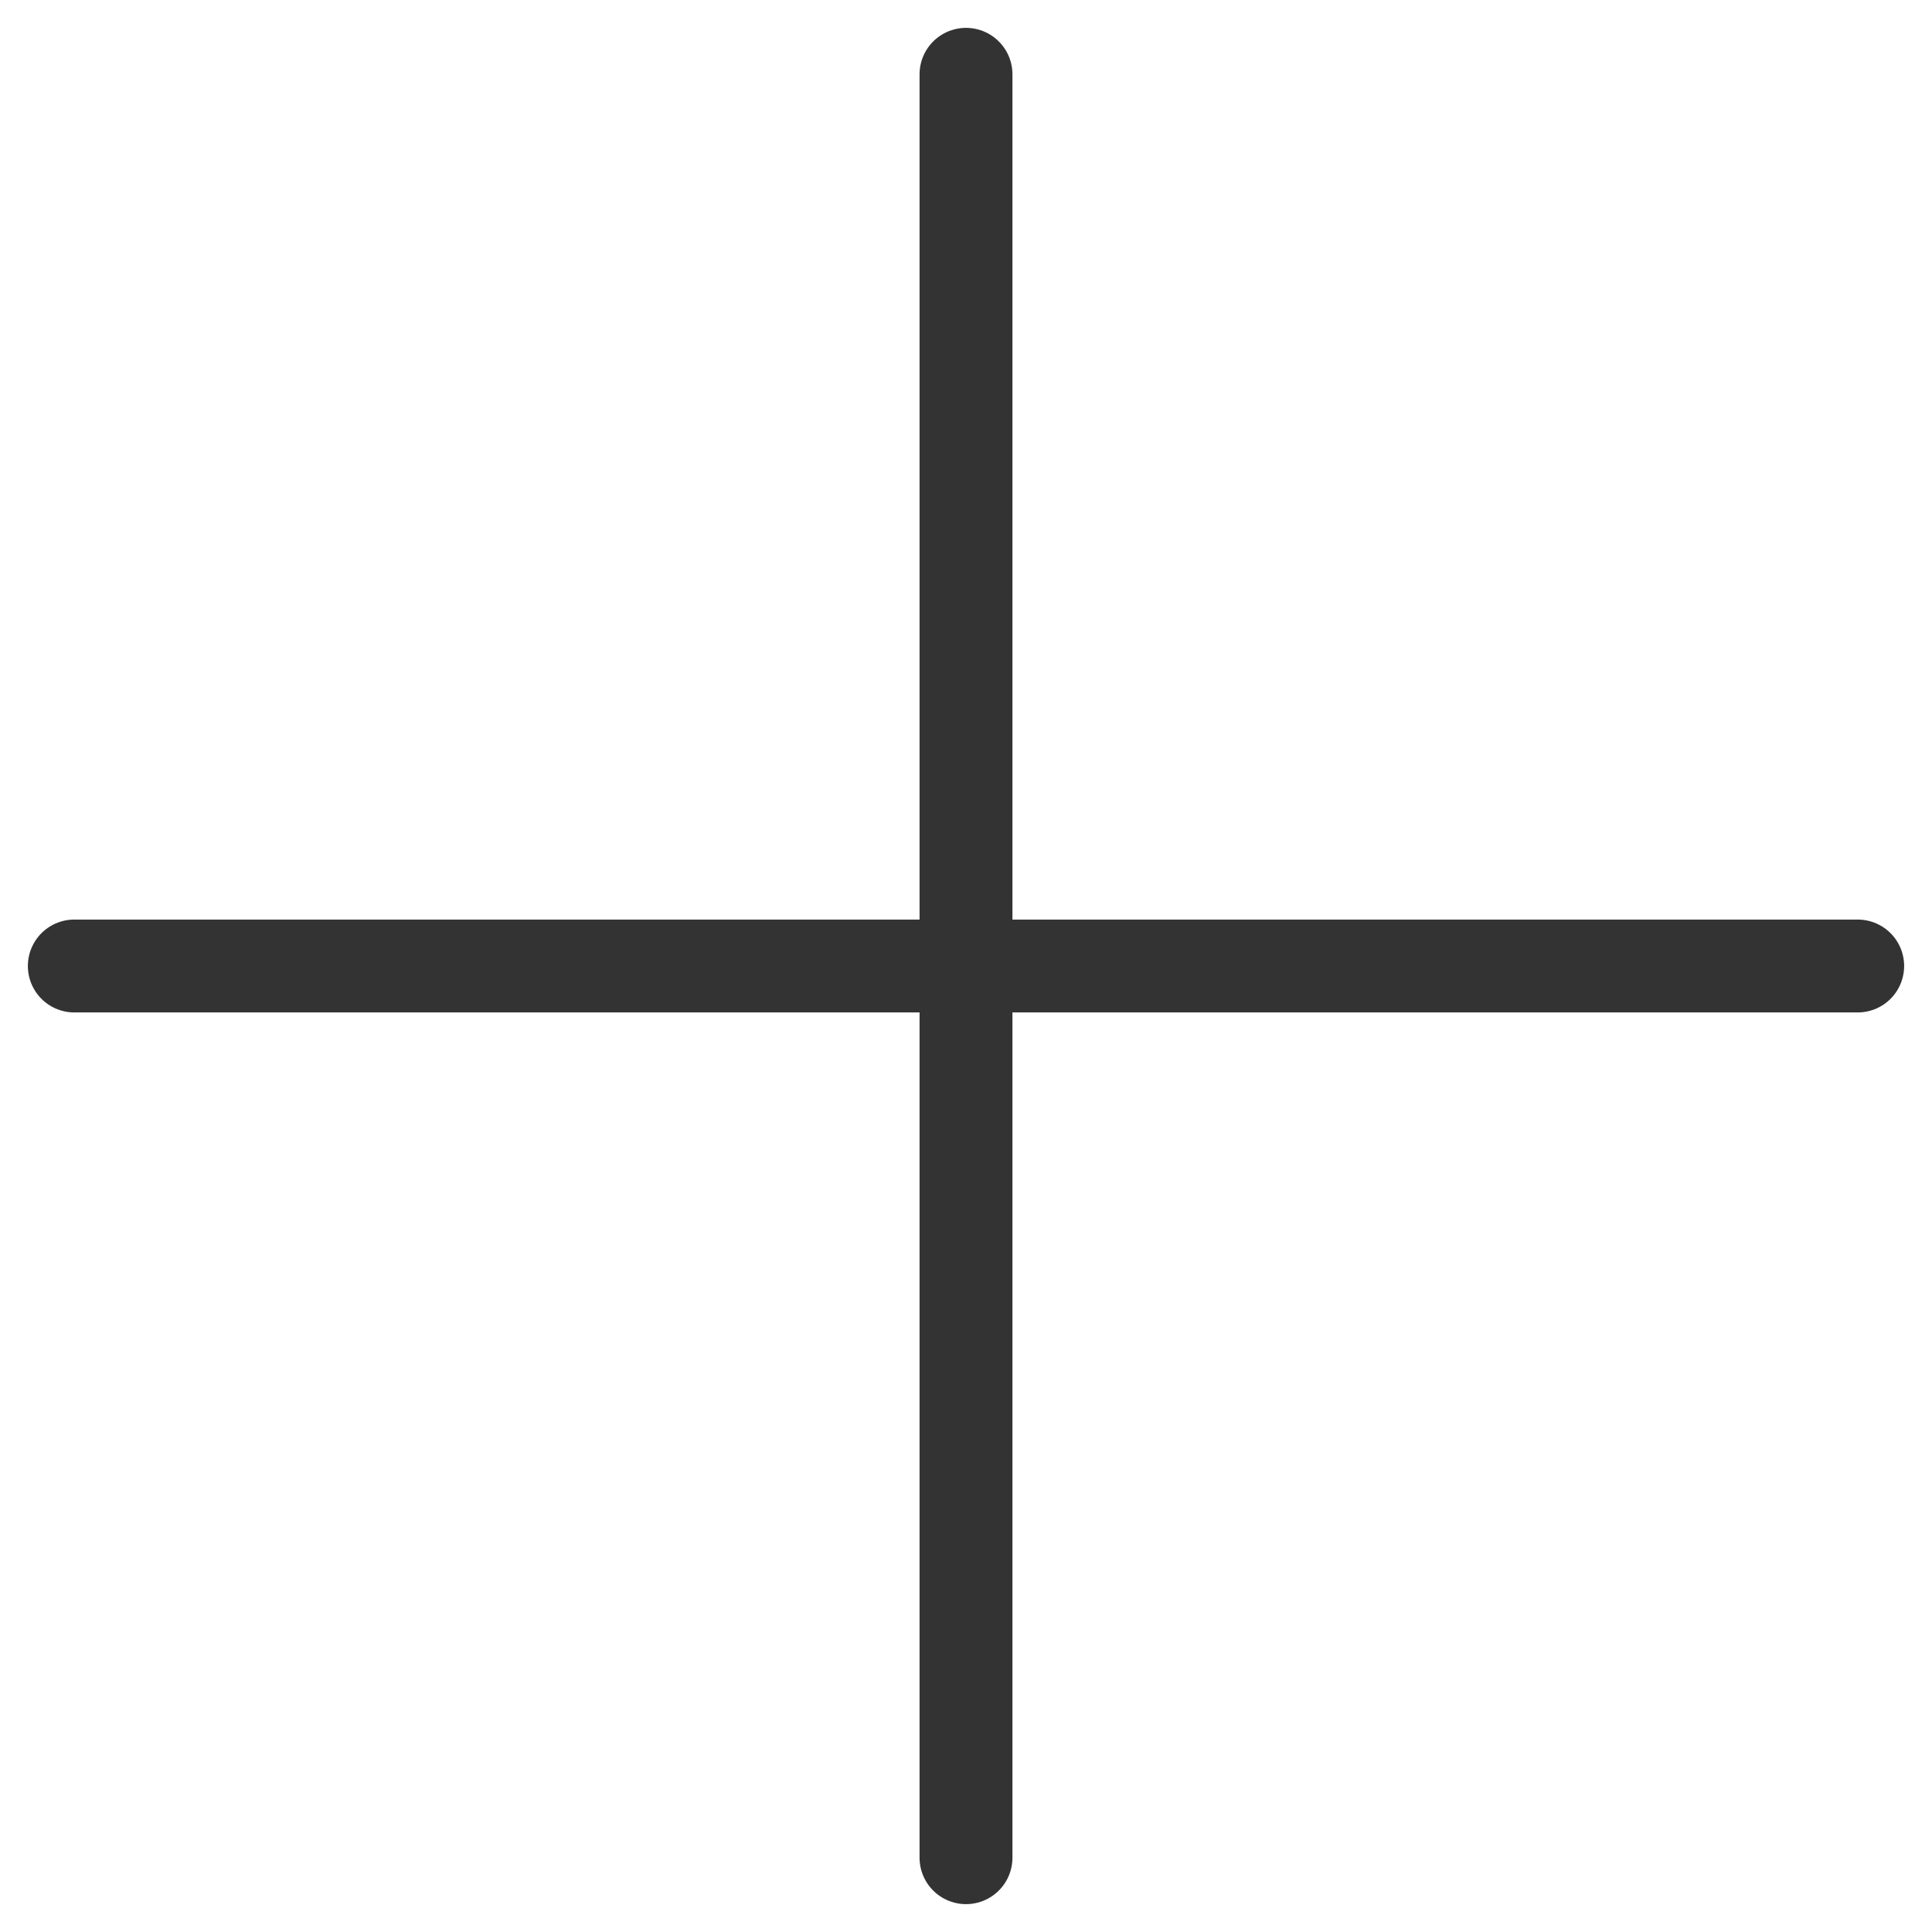
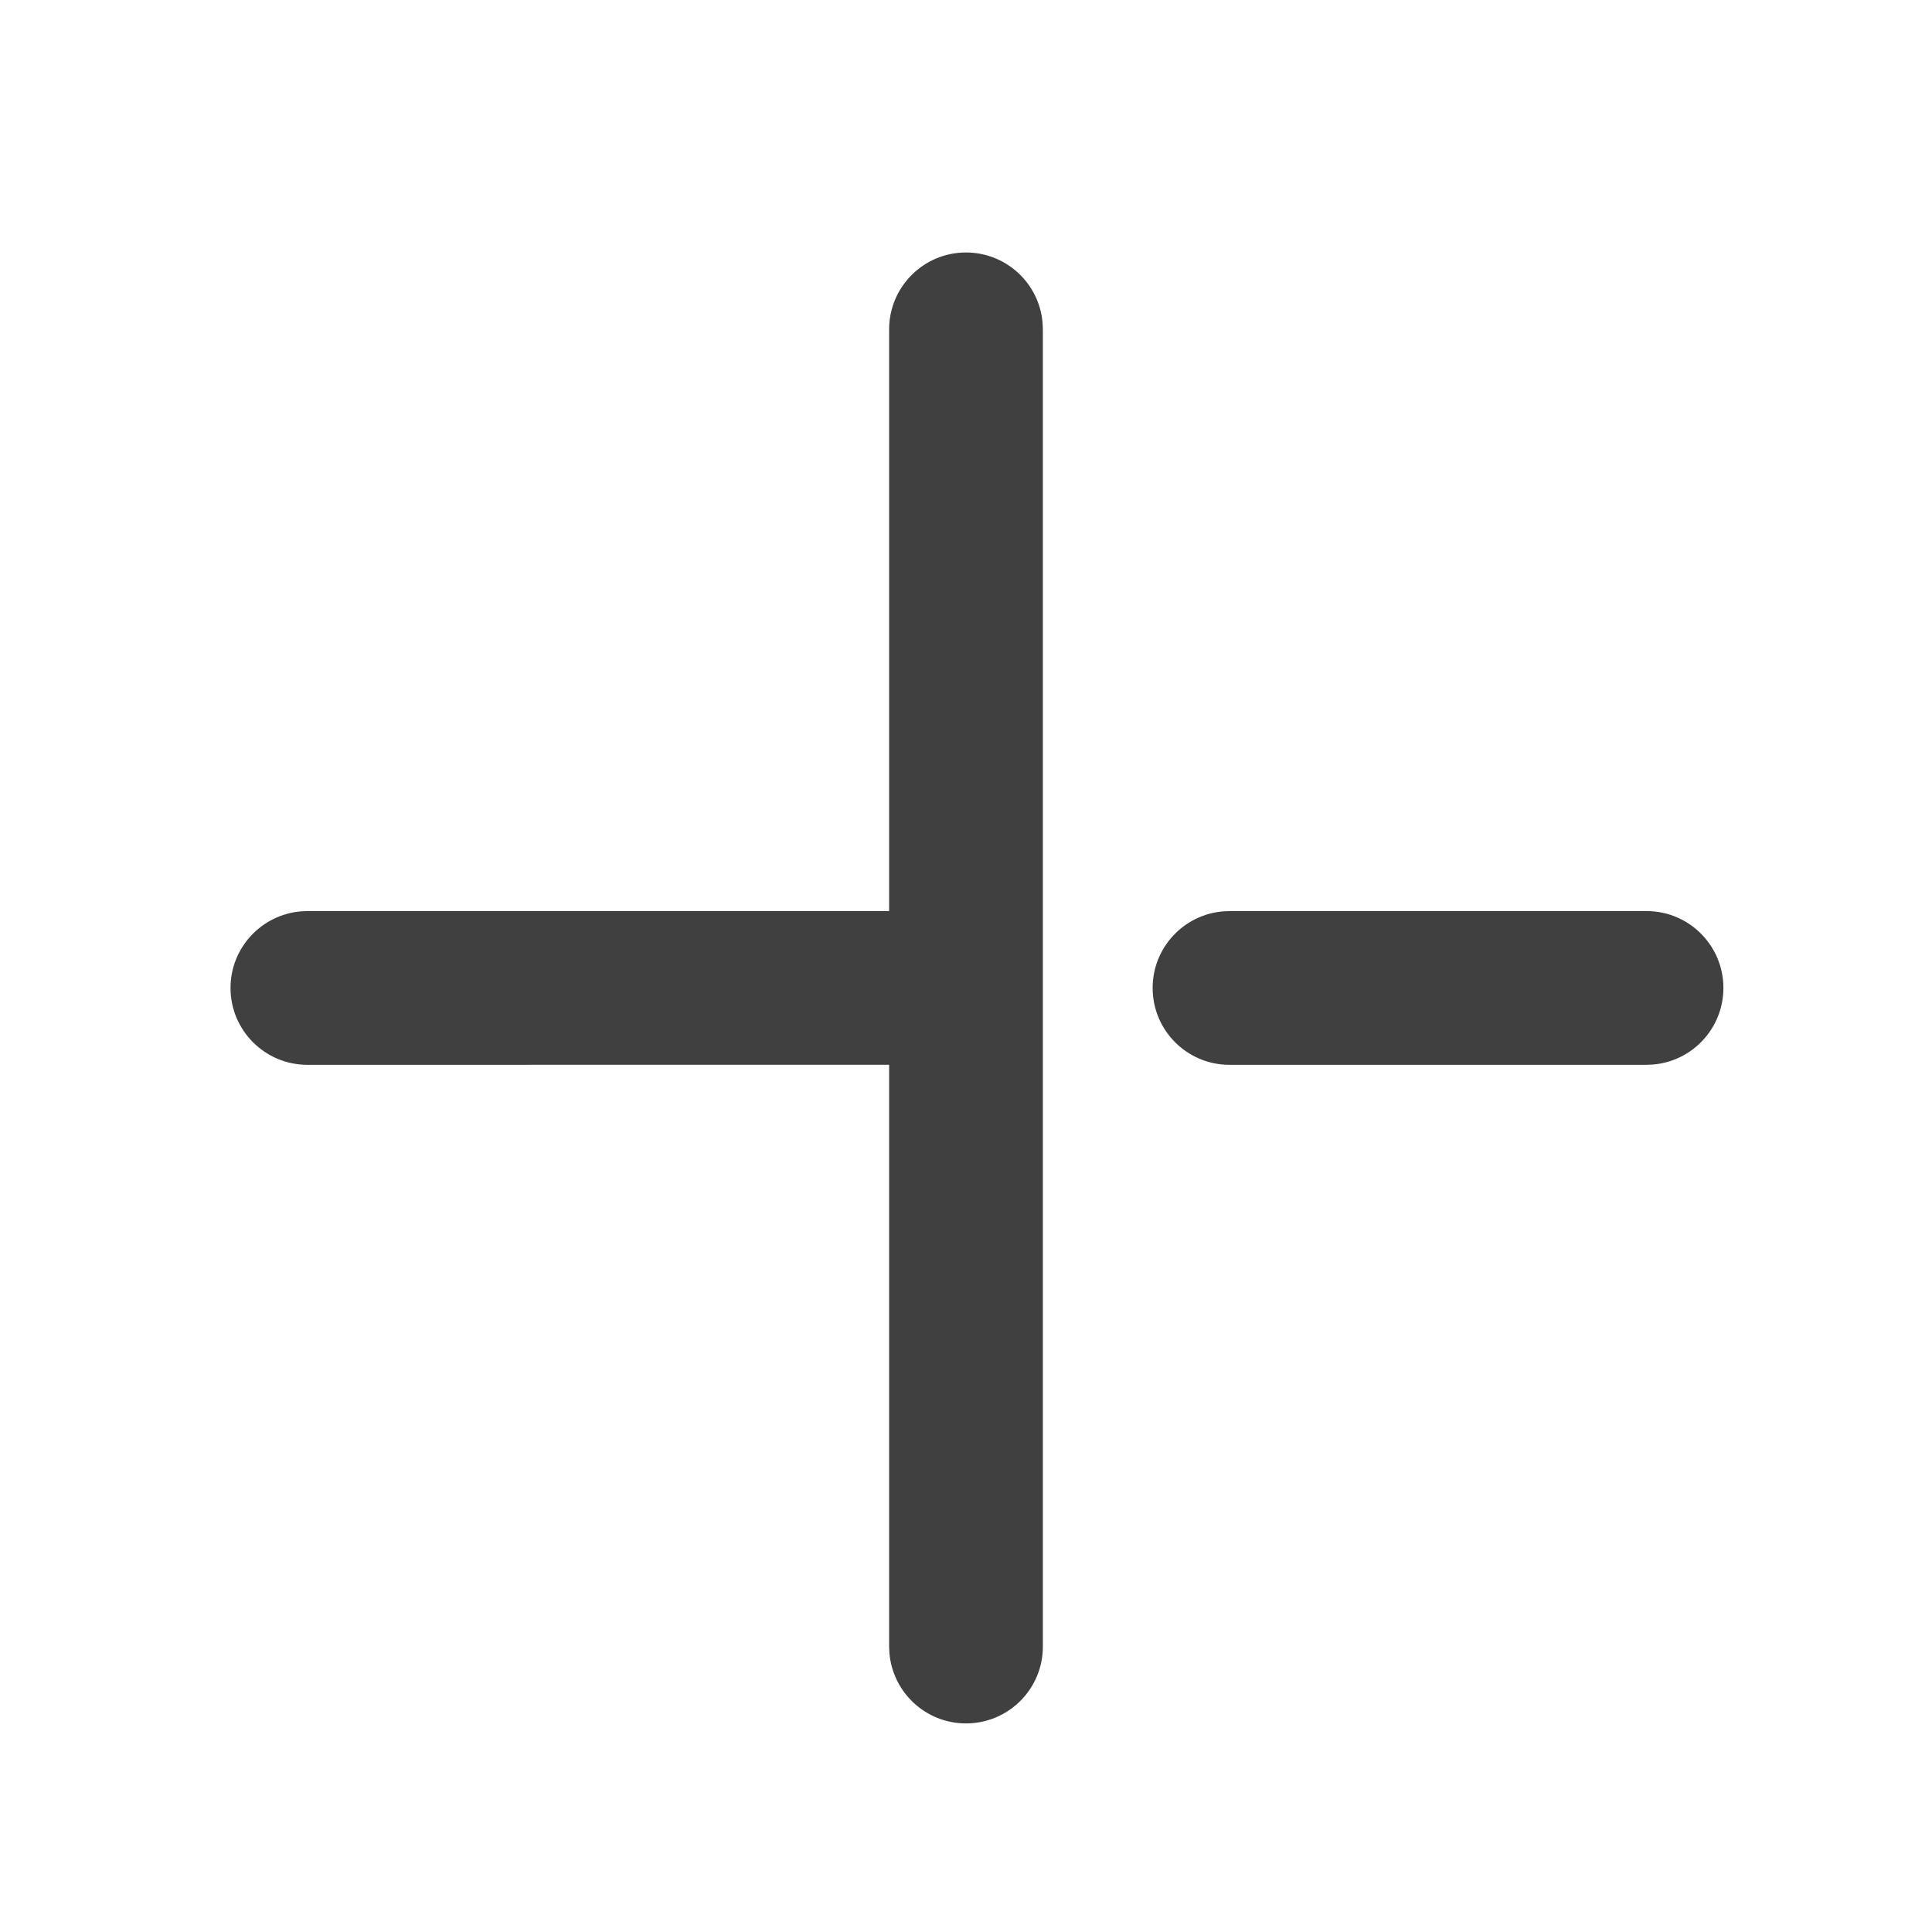
- <svg xmlns="http://www.w3.org/2000/svg" width="52" height="52" viewBox="0 0 52 52" fill="none">
-   <path d="M26 2V50" stroke="#333333" stroke-width="2.5" stroke-linecap="round" stroke-linejoin="round" />
-   <path d="M2 26H50" stroke="#333333" stroke-width="2.5" stroke-linecap="round" stroke-linejoin="round" />
+ <svg xmlns="http://www.w3.org/2000/svg" width="28px" height="28px" viewBox="0 0 28 28" version="1.1">
+   <g id="页面-1" stroke="none" stroke-width="1" fill="none" fill-rule="evenodd">
+     <g id="收藏夹无照片" transform="translate(-518, -116)" fill="#404040" fill-rule="nonzero">
+       <g id="编组备份" transform="translate(502, 102)">
+         <g id="新增" transform="translate(19.3409, 17.6591)">
+           <path d="M10.659,1.77635684e-15 C11.243,1.74057926e-15 11.723,0.45 11.769,1.022 L11.773,1.114 L11.773,20.205 C11.773,20.82 11.274,21.318 10.659,21.318 C10.075,21.318 9.596,20.868 9.549,20.296 L9.545,20.205 L9.545,11.772 L1.114,11.773 C0.499,11.773 0,11.274 0,10.659 C0,10.075 0.45,9.596 1.022,9.549 L1.114,9.545 L9.545,9.545 L9.545,1.114 C9.545,0.499 10.044,1.81401745e-15 10.659,1.77635684e-15 Z M20.523,9.545 C21.138,9.545 21.636,10.044 21.636,10.659 C21.636,11.243 21.186,11.723 20.614,11.769 L20.523,11.773 L14.477,11.773 C13.862,11.773 13.364,11.274 13.364,10.659 C13.364,10.075 13.814,9.596 14.386,9.549 L14.477,9.545 L20.523,9.545 Z" id="形状结合" />
+         </g>
+       </g>
+     </g>
+   </g>
</svg>
